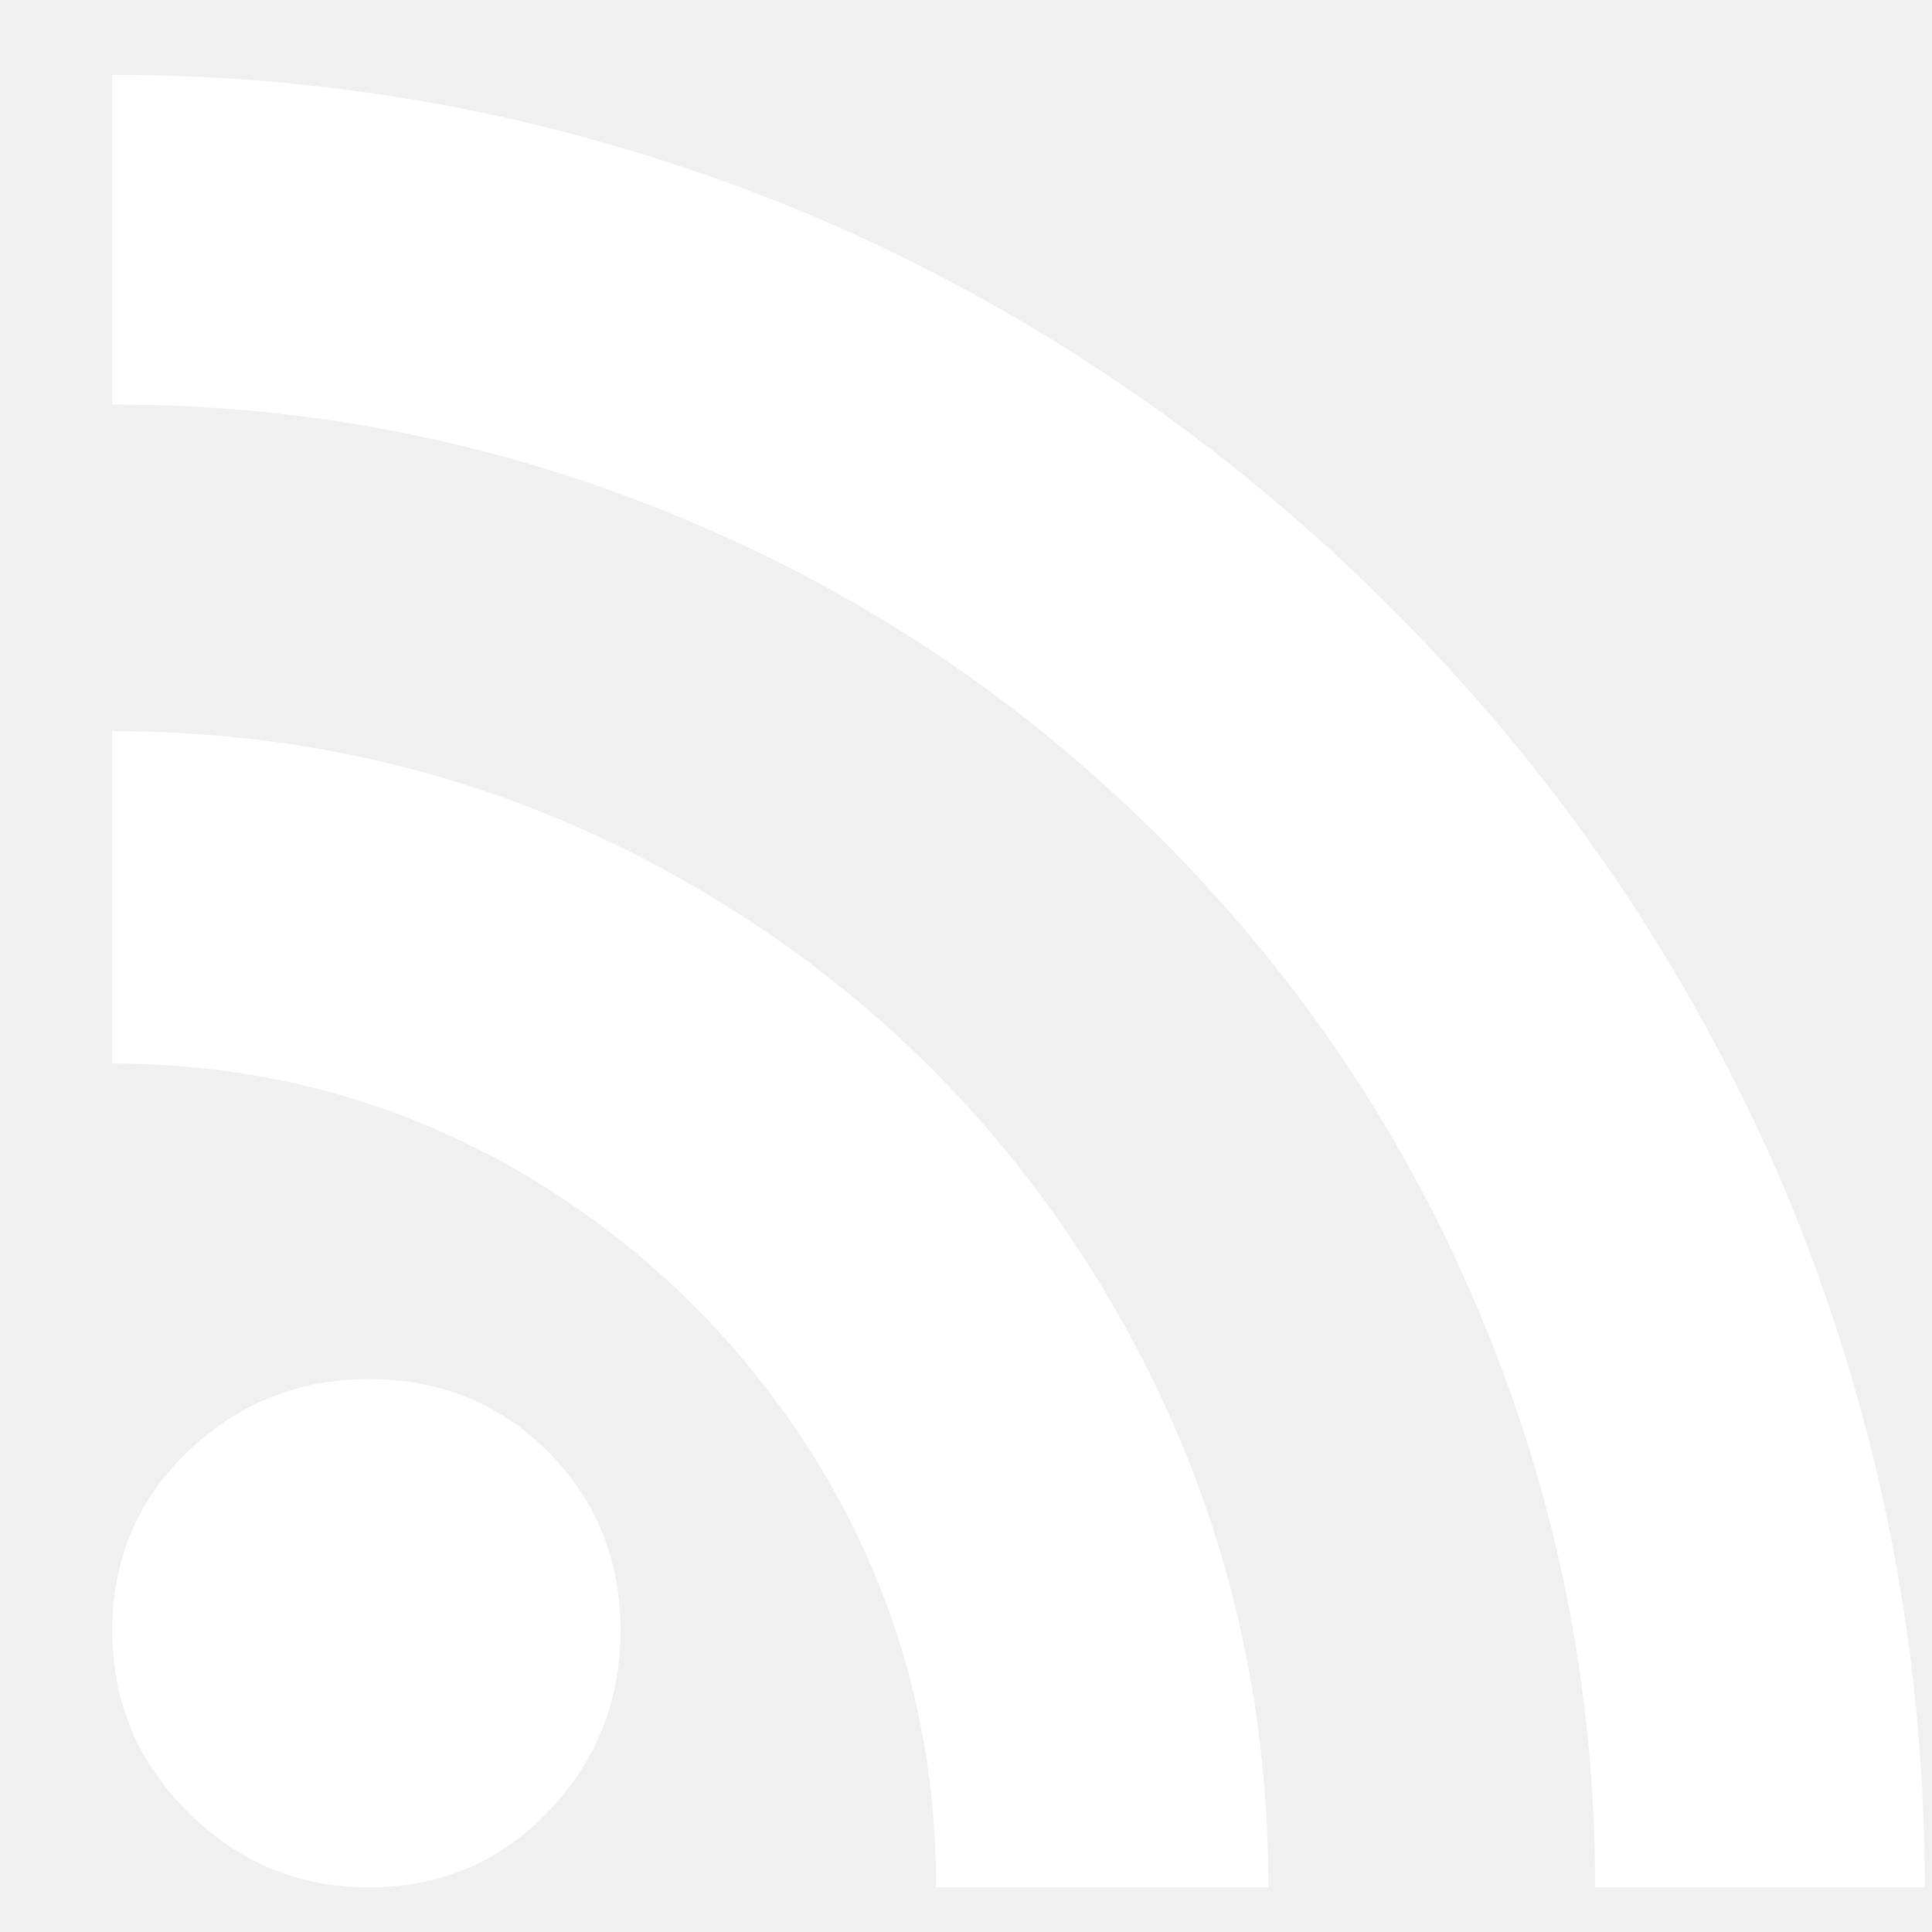
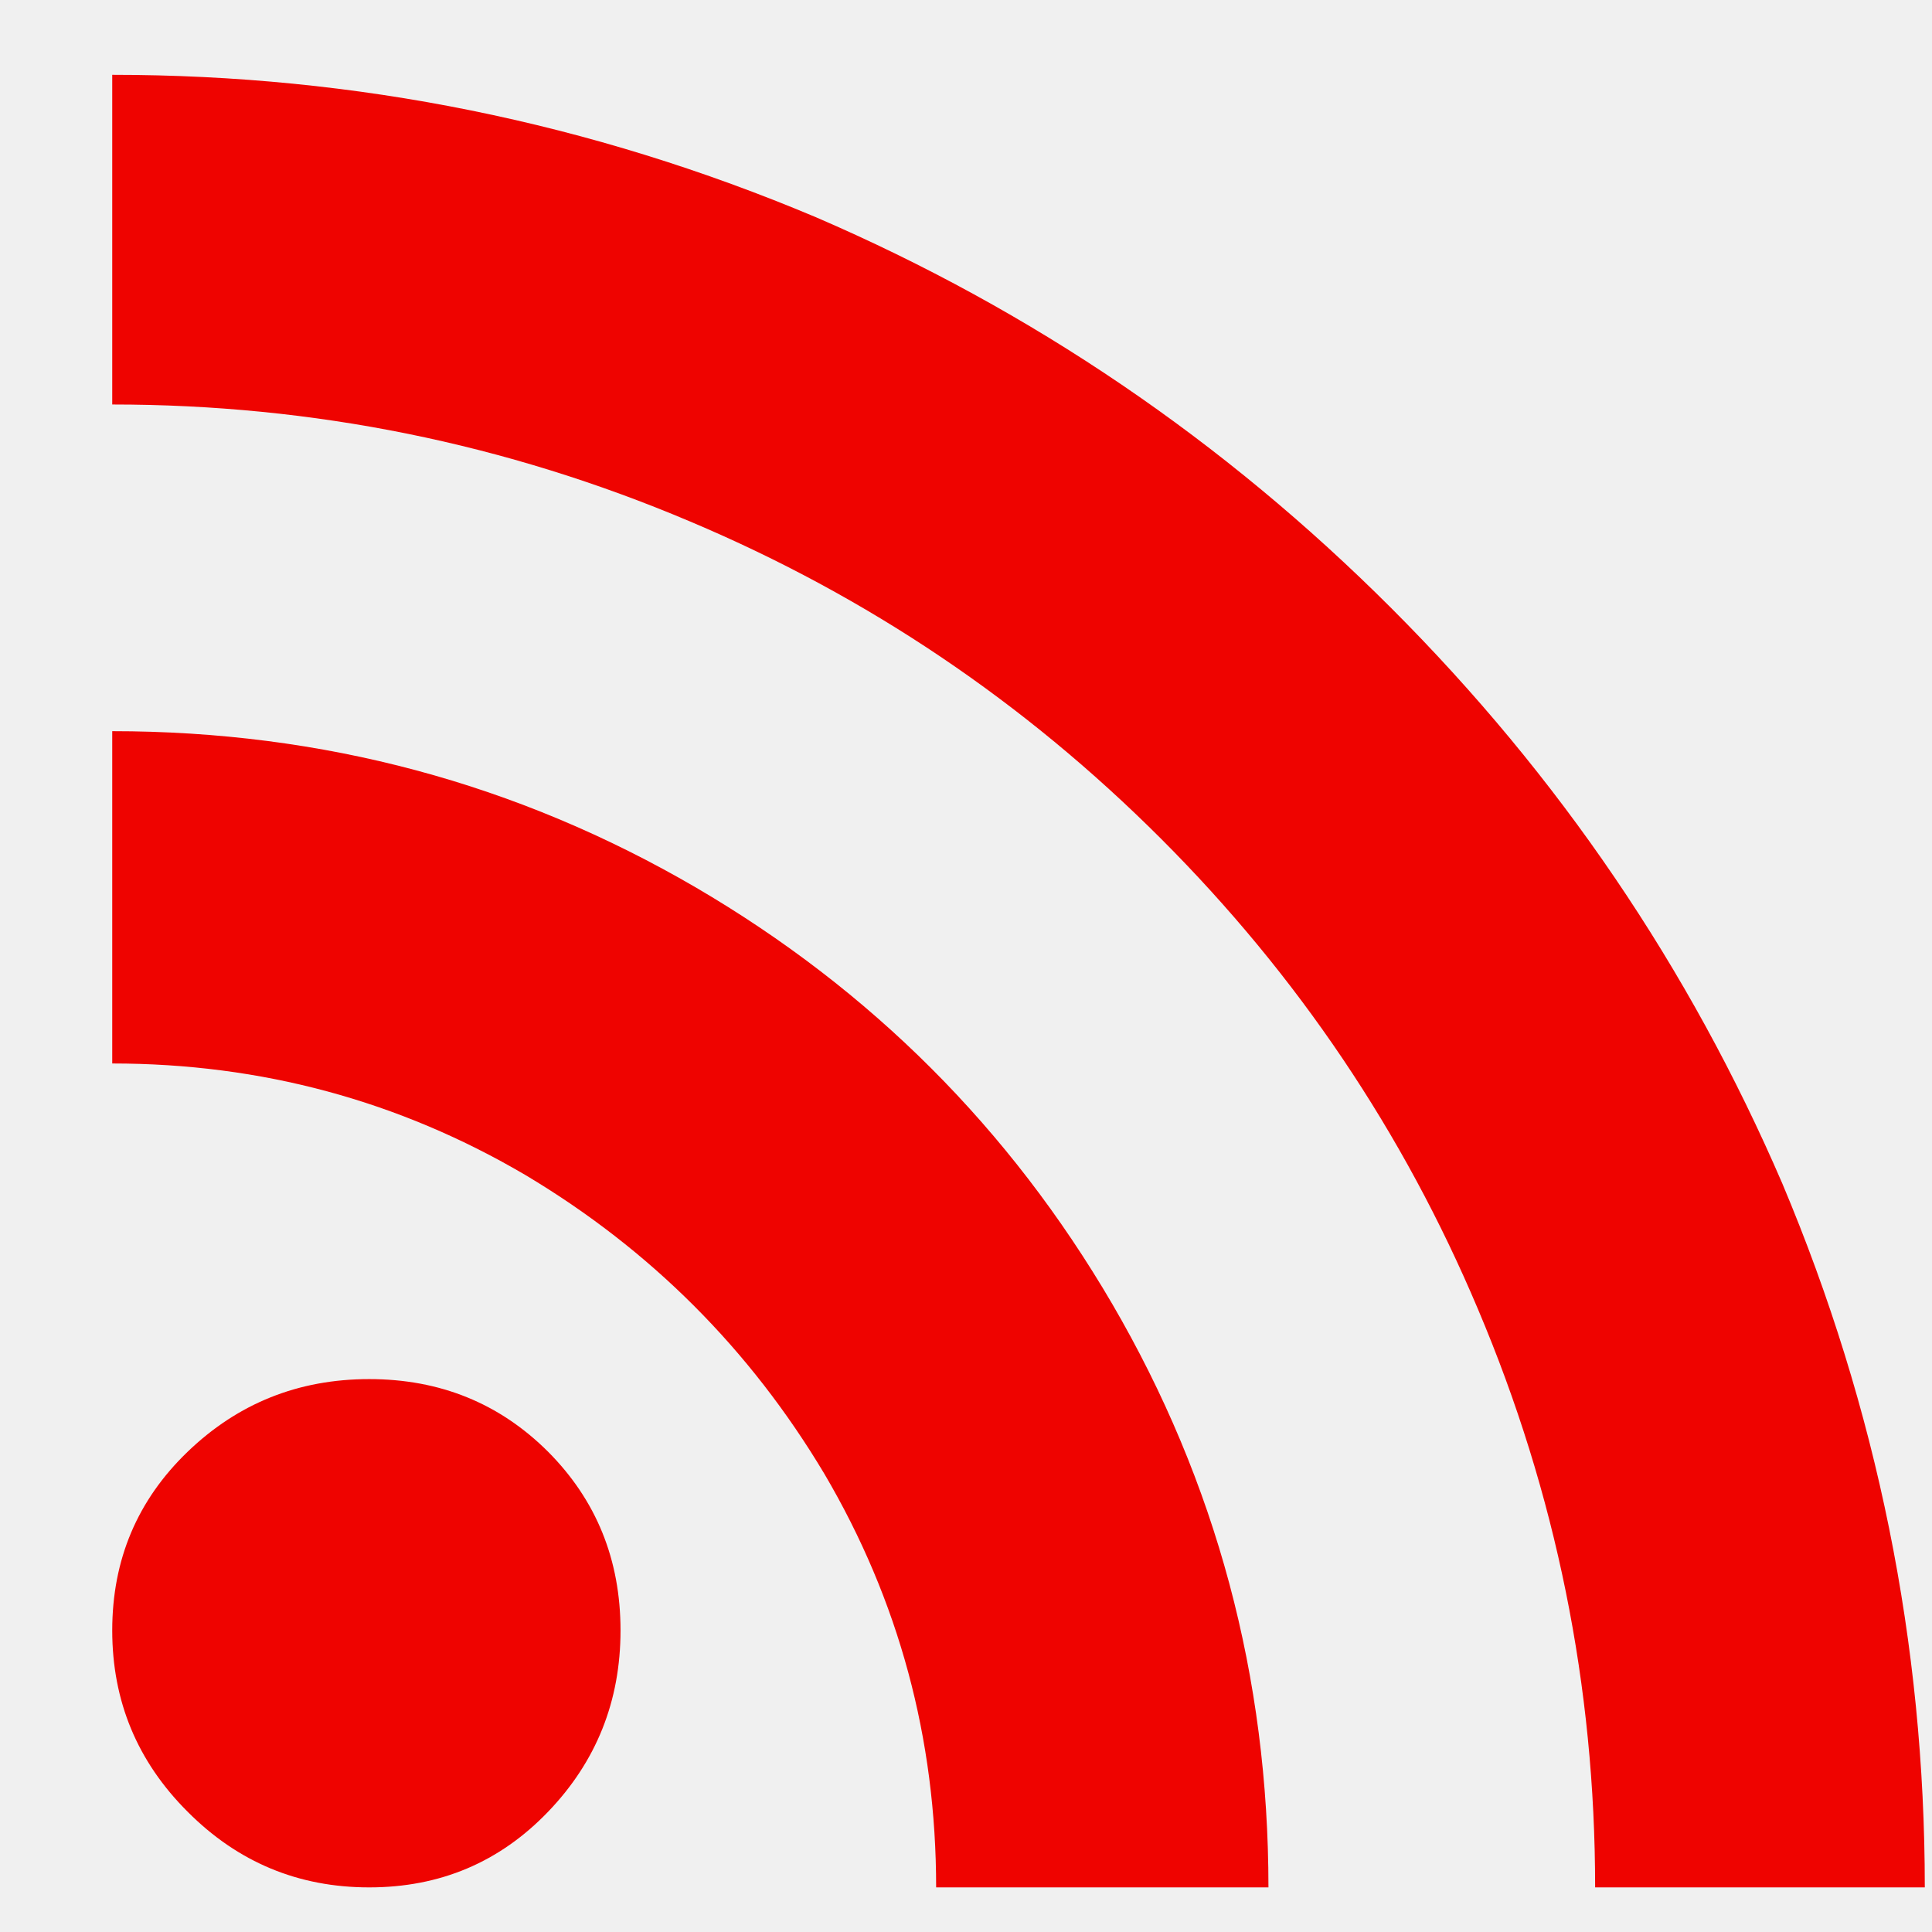
<svg xmlns="http://www.w3.org/2000/svg" width="11px" height="11px" viewBox="0 0 11 11" version="1.1">
  <g id="Page-1" stroke="none" stroke-width="1" fill="none" fill-rule="evenodd">
-     <g id="Desktop-HD" transform="translate(-1139, -55)" fill="#FFFFFF" fill-rule="nonzero">
-       <g id="Group-2" transform="translate(291, 42)">
-         <g id="ico-rss" transform="translate(848, 13)">
-           <g id="path-1-link">
-             <path d="M0.639,4.163 C1.837,4.163 2.945,4.46 3.962,5.053 C4.959,5.636 5.749,6.426 6.332,7.423 C6.925,8.44 7.222,9.548 7.222,10.746 L5.33,10.746 C5.33,9.898 5.118,9.113 4.694,8.392 C4.27,7.682 3.703,7.115 2.993,6.691 C2.272,6.267 1.487,6.055 0.639,6.055 L0.639,4.163 Z M0.639,0.426 C2.028,0.426 3.364,0.697 4.646,1.237 C5.876,1.767 6.968,2.509 7.922,3.463 C8.876,4.417 9.618,5.509 10.148,6.739 C10.688,8.021 10.959,9.357 10.959,10.746 L9.082,10.746 C9.082,9.601 8.86,8.504 8.415,7.454 C7.99,6.447 7.389,5.554 6.61,4.775 C5.831,3.996 4.938,3.395 3.931,2.97 C2.881,2.525 1.784,2.303 0.639,2.303 L0.639,0.426 Z M0.639,9.283 C0.639,8.88 0.782,8.541 1.069,8.265 C1.355,7.99 1.699,7.852 2.102,7.852 C2.505,7.852 2.844,7.99 3.12,8.265 C3.395,8.541 3.533,8.88 3.533,9.283 C3.533,9.686 3.395,10.03 3.12,10.316 C2.844,10.603 2.505,10.746 2.102,10.746 C1.699,10.746 1.355,10.603 1.069,10.316 C0.782,10.03 0.639,9.686 0.639,9.283 Z" id="path-1" />
-           </g>
-         </g>
-       </g>
+     <g id="ico-rss" fill="#EF0300" fill-rule="nonzero">
+       <path d="M0.639,4.163 C1.837,4.163 2.945,4.46 3.962,5.053 C4.959,5.636 5.749,6.426 6.332,7.423 C6.925,8.44 7.222,9.548 7.222,10.746 L5.33,10.746 C5.33,9.898 5.118,9.113 4.694,8.392 C4.27,7.682 3.703,7.115 2.993,6.691 C2.272,6.267 1.487,6.055 0.639,6.055 L0.639,4.163 Z M0.639,0.426 C2.028,0.426 3.364,0.697 4.646,1.237 C5.876,1.767 6.968,2.509 7.922,3.463 C8.876,4.417 9.618,5.509 10.148,6.739 C10.688,8.021 10.959,9.357 10.959,10.746 L9.082,10.746 C9.082,9.601 8.86,8.504 8.415,7.454 C7.99,6.447 7.389,5.554 6.61,4.775 C5.831,3.996 4.938,3.395 3.931,2.97 C2.881,2.525 1.784,2.303 0.639,2.303 L0.639,0.426 Z M0.639,9.283 C0.639,8.88 0.782,8.541 1.069,8.265 C1.355,7.99 1.699,7.852 2.102,7.852 C2.505,7.852 2.844,7.99 3.12,8.265 C3.395,8.541 3.533,8.88 3.533,9.283 C3.533,9.686 3.395,10.03 3.12,10.316 C2.844,10.603 2.505,10.746 2.102,10.746 C1.699,10.746 1.355,10.603 1.069,10.316 C0.782,10.03 0.639,9.686 0.639,9.283 Z" id="path-1" />
    </g>
  </g>
</svg>
